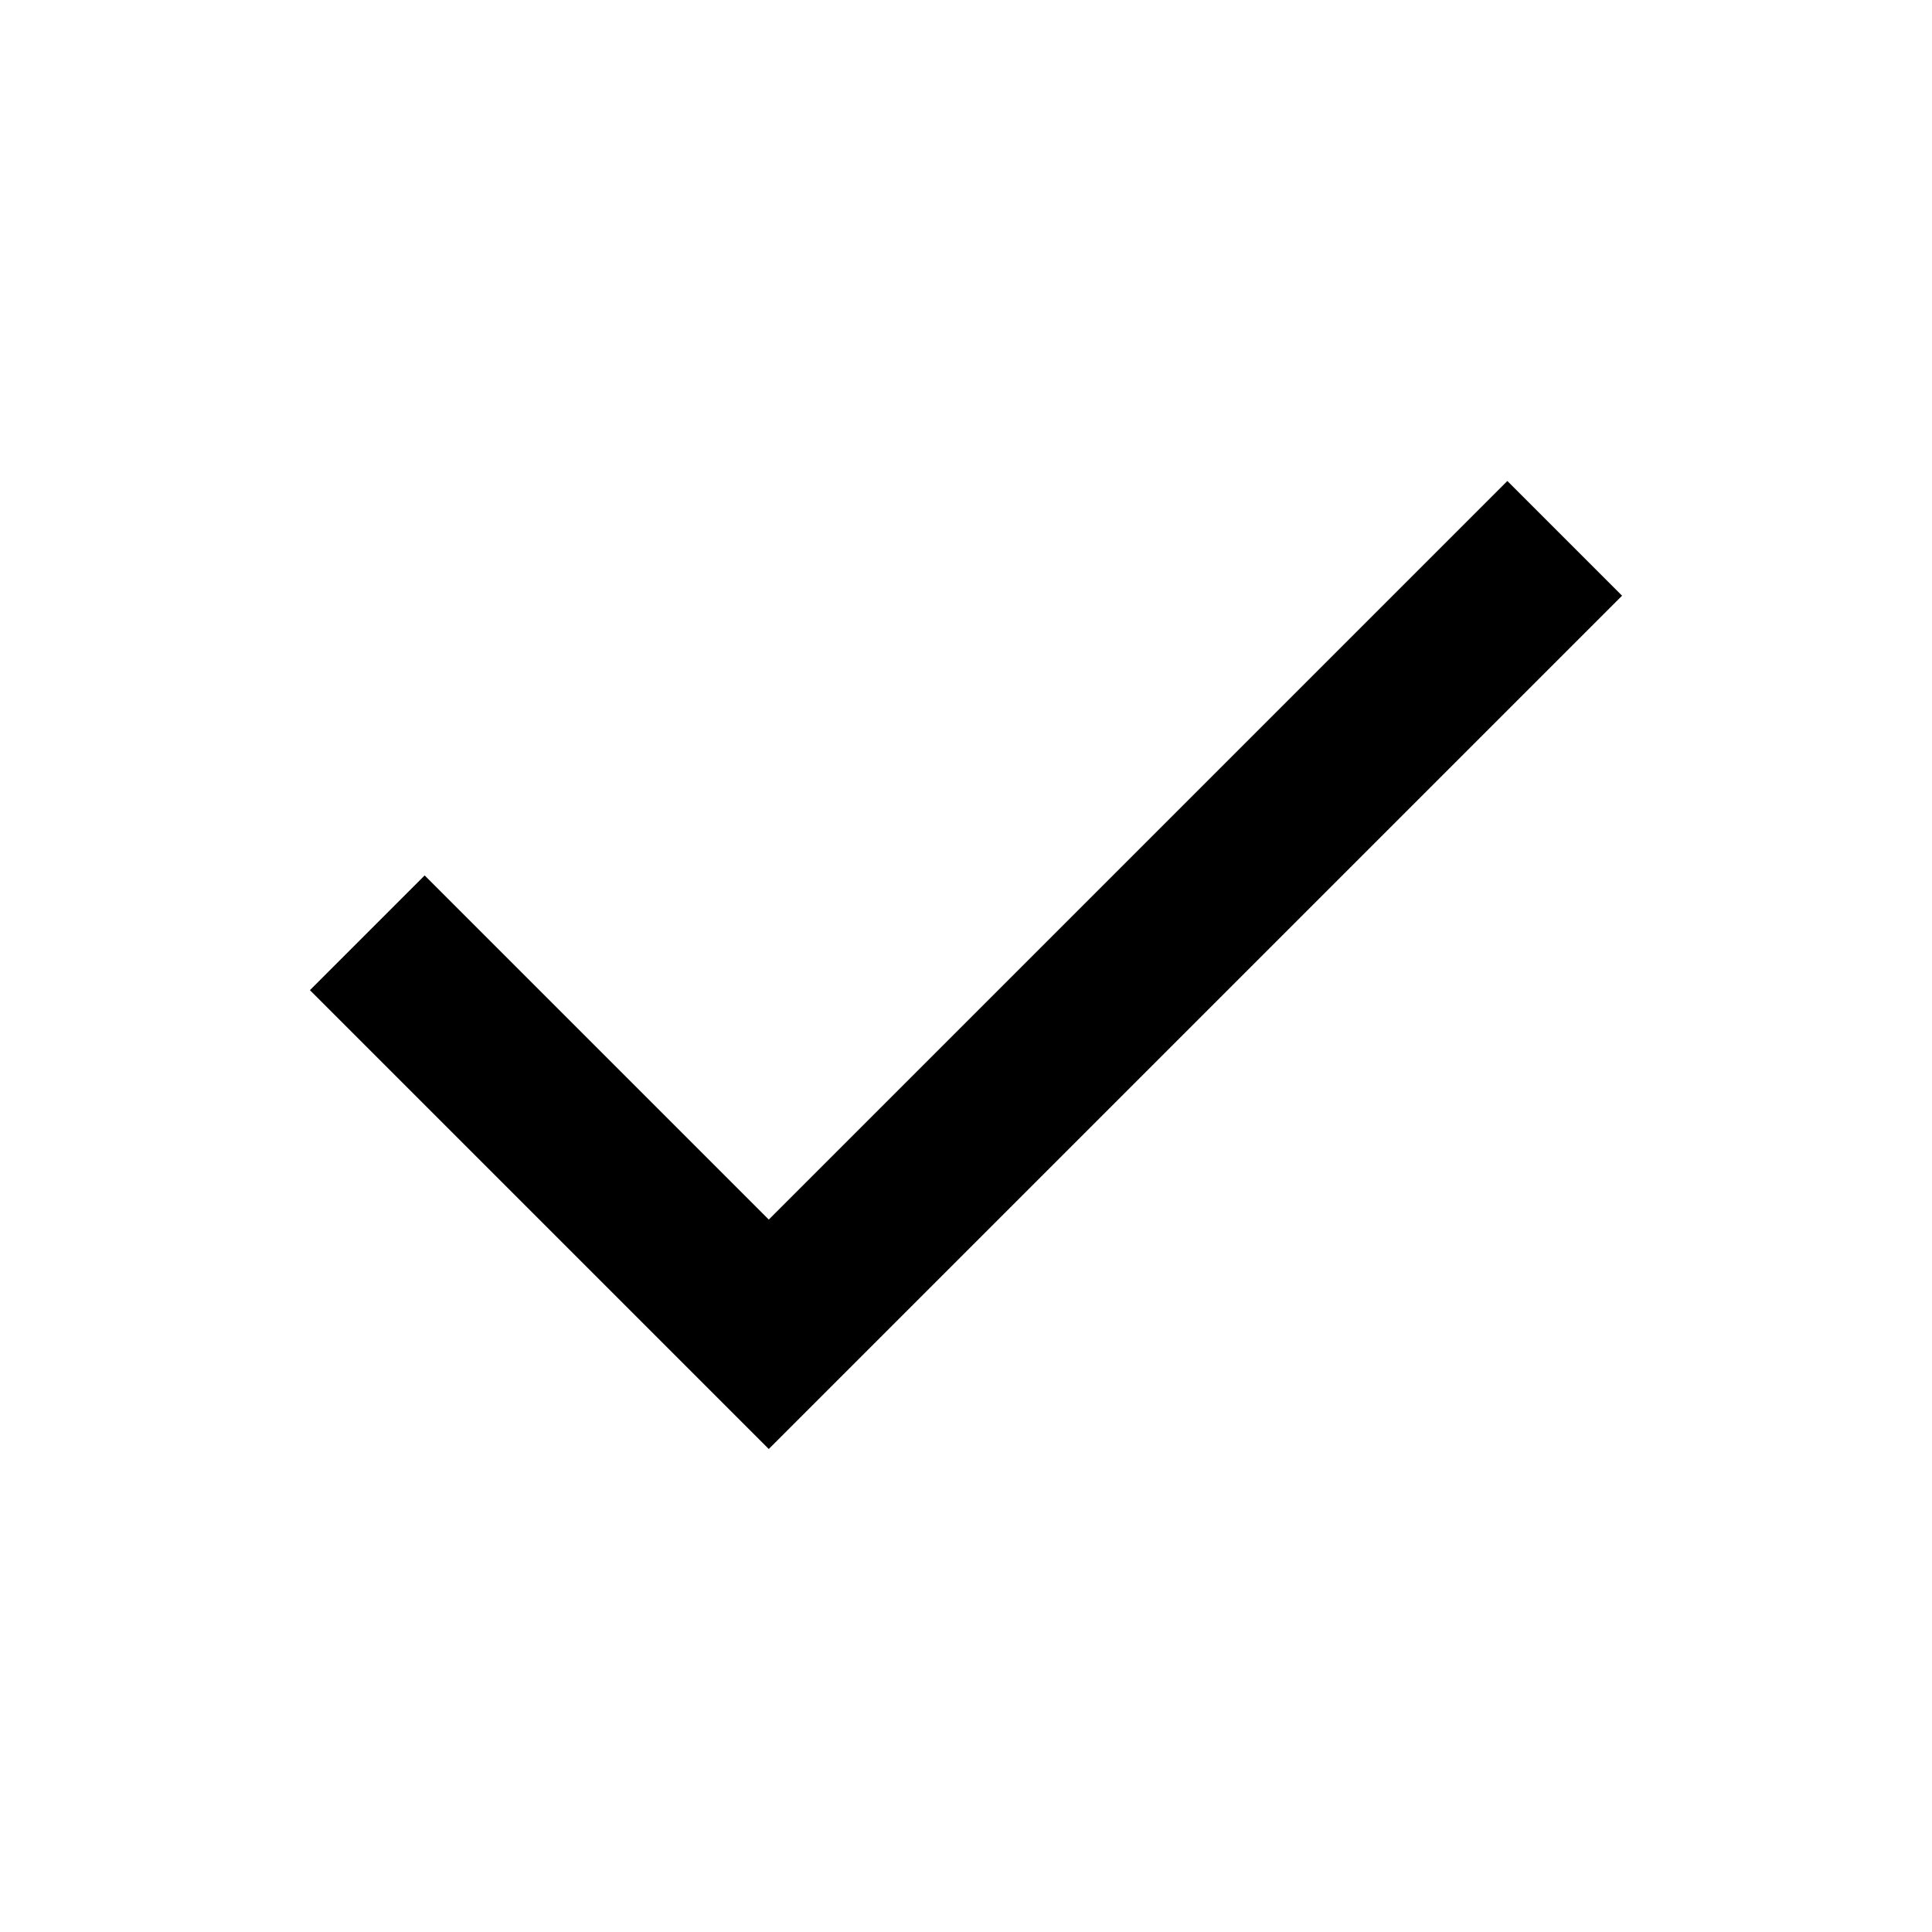
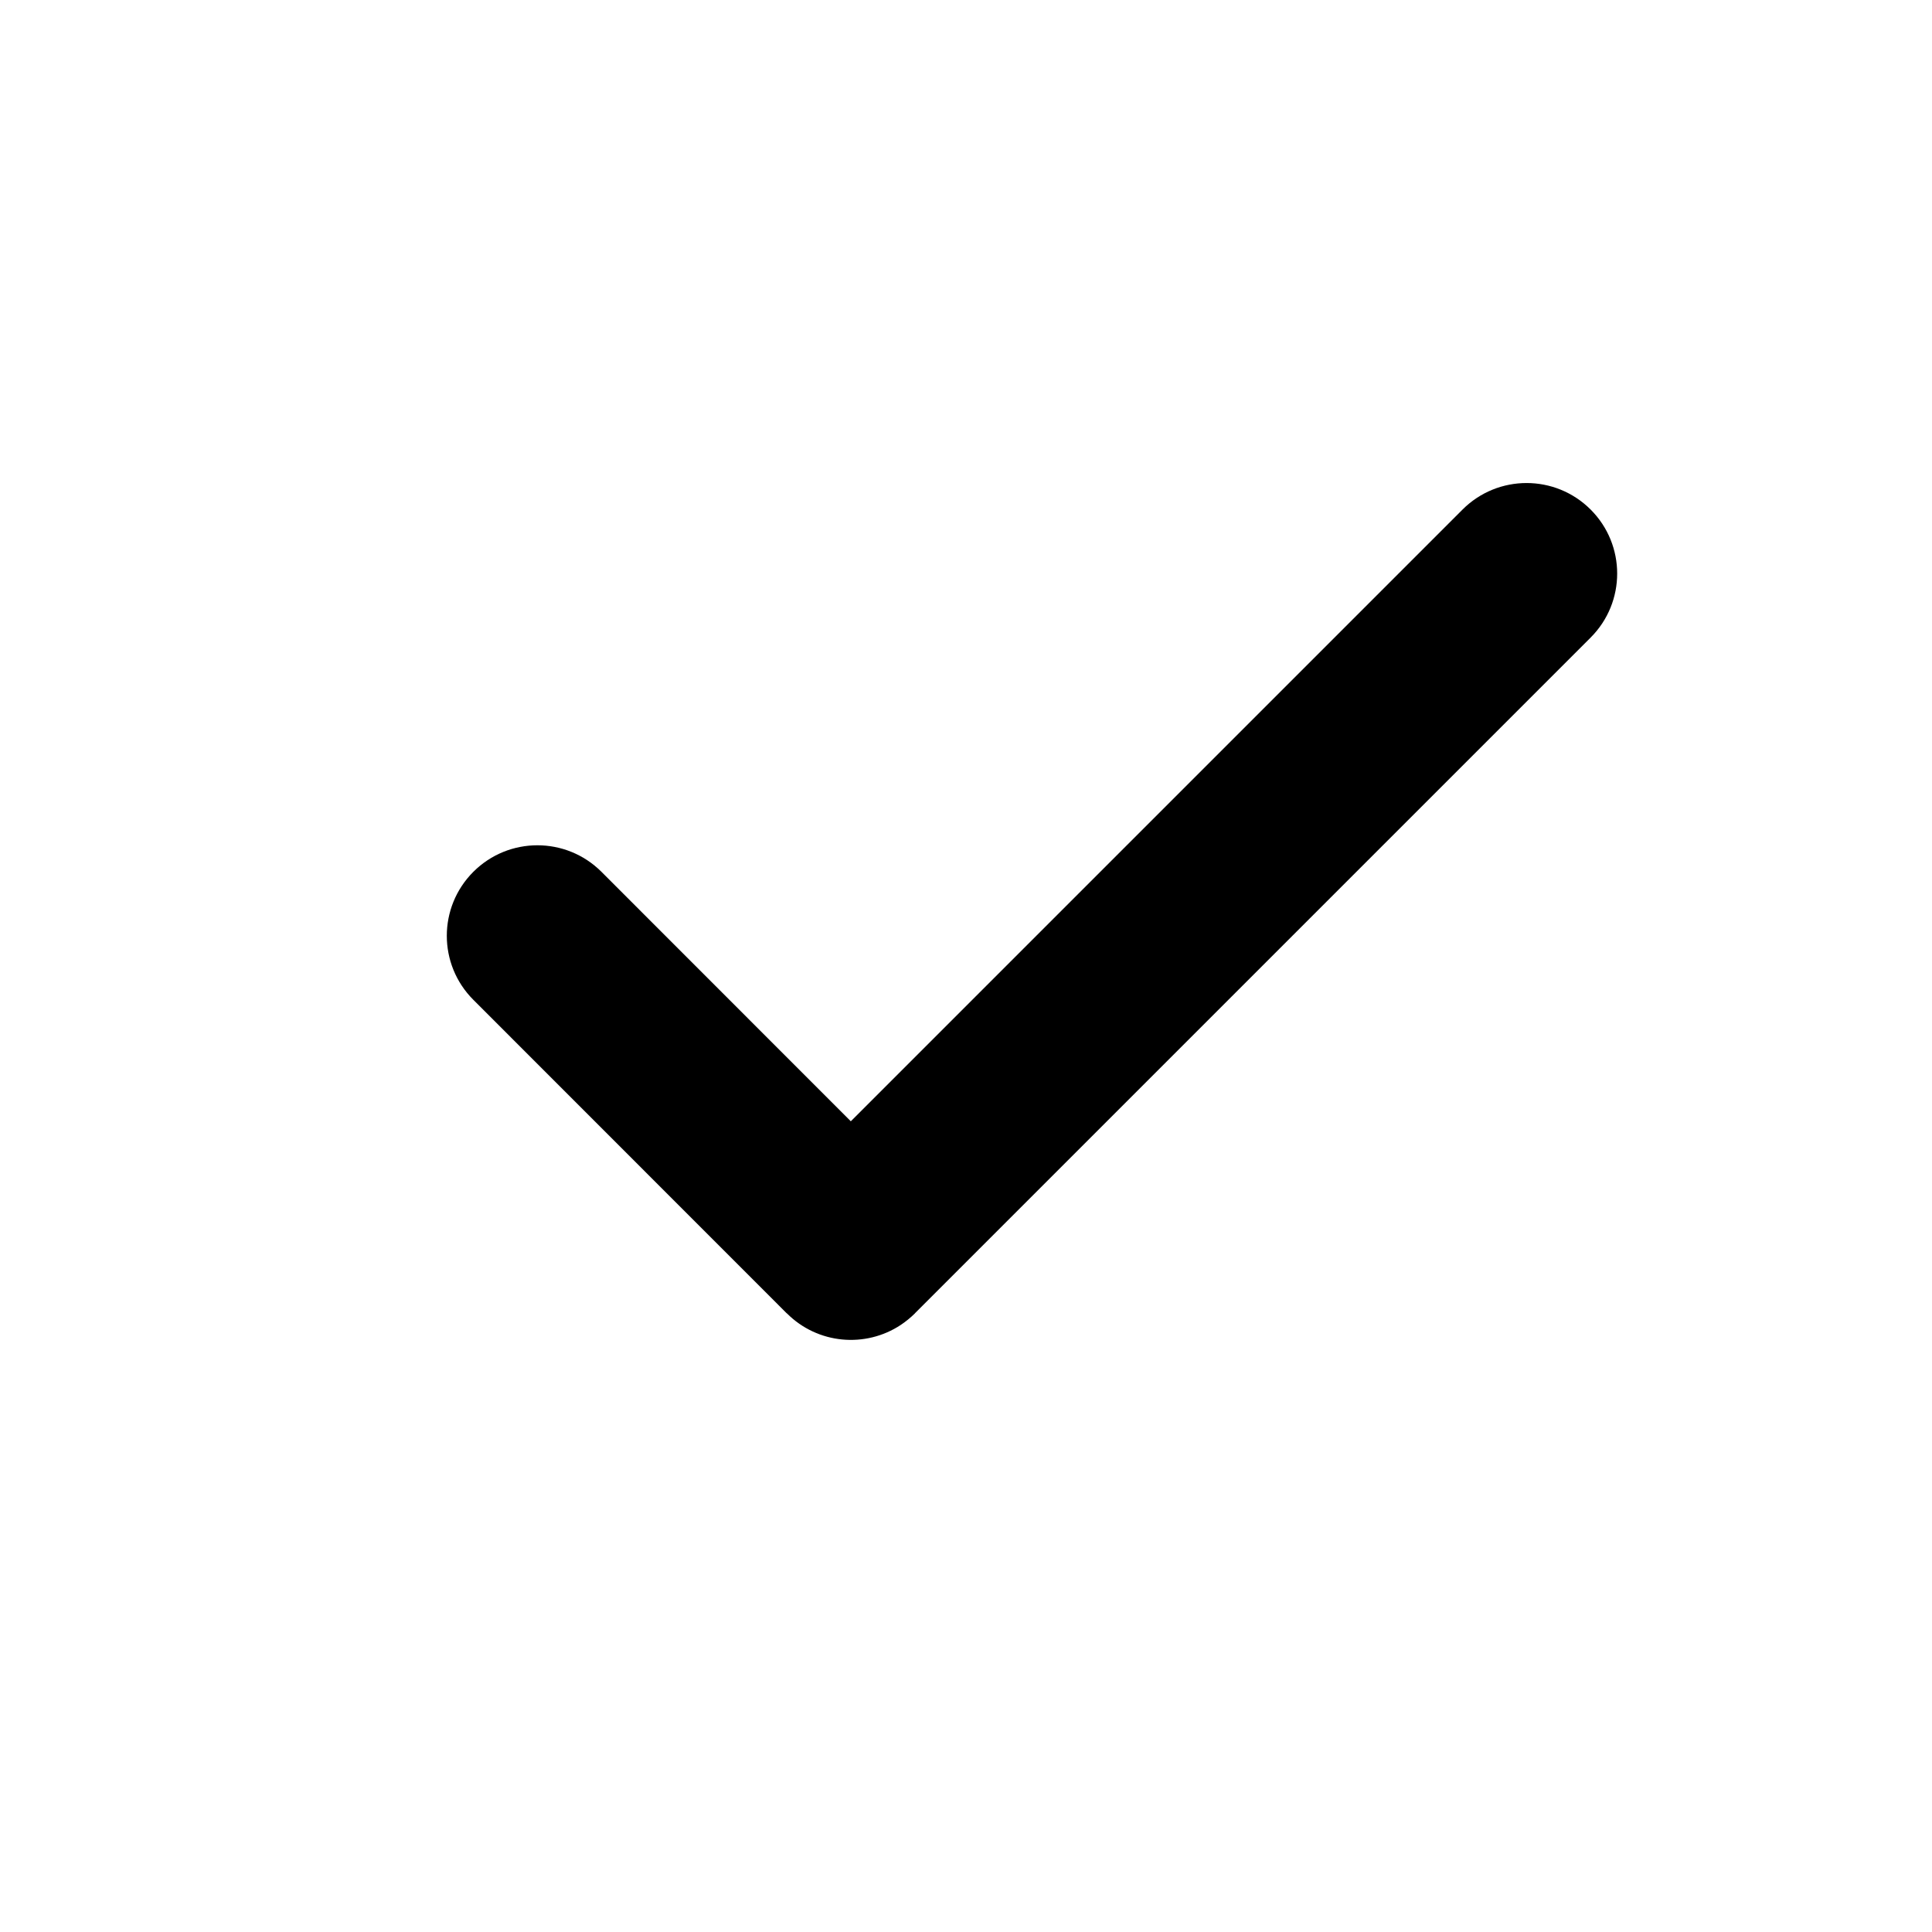
- <svg xmlns="http://www.w3.org/2000/svg" width="24" height="24" fill="currentColor" viewBox="0 0 24 24">
-   <mask id="a" width="24" height="24" x="0" y="0" maskUnits="userSpaceOnUse" style="mask-type:alpha">
-     <path d="M0 0h24v24H0z" />
-   </mask>
-   <g mask="url(#a)">
-     <path d="m9.55 18-5.7-5.7 1.425-1.425L9.55 15.15l9.175-9.175L20.15 7.4 9.55 18Z" />
-   </g>
+ <svg xmlns="http://www.w3.org/2000/svg" width="16" height="16" viewBox="0 0 16 16" fill="none">
+   <path fill-rule="evenodd" clip-rule="evenodd" d="M12.112 4.22C12.405 3.927 12.88 3.927 13.173 4.22C13.466 4.513 13.466 4.987 13.173 5.28L7.578 10.875C7.578 10.875 7.577 10.876 7.577 10.877C7.54 10.913 7.501 10.945 7.459 10.973C7.168 11.165 6.773 11.133 6.517 10.877C6.516 10.877 6.516 10.877 6.516 10.877C6.516 10.876 6.515 10.875 6.514 10.875L3.92 8.28C3.627 7.987 3.627 7.513 3.92 7.22C4.213 6.927 4.688 6.927 4.981 7.22L7.046 9.286L12.112 4.22Z" fill="black" />
</svg>
